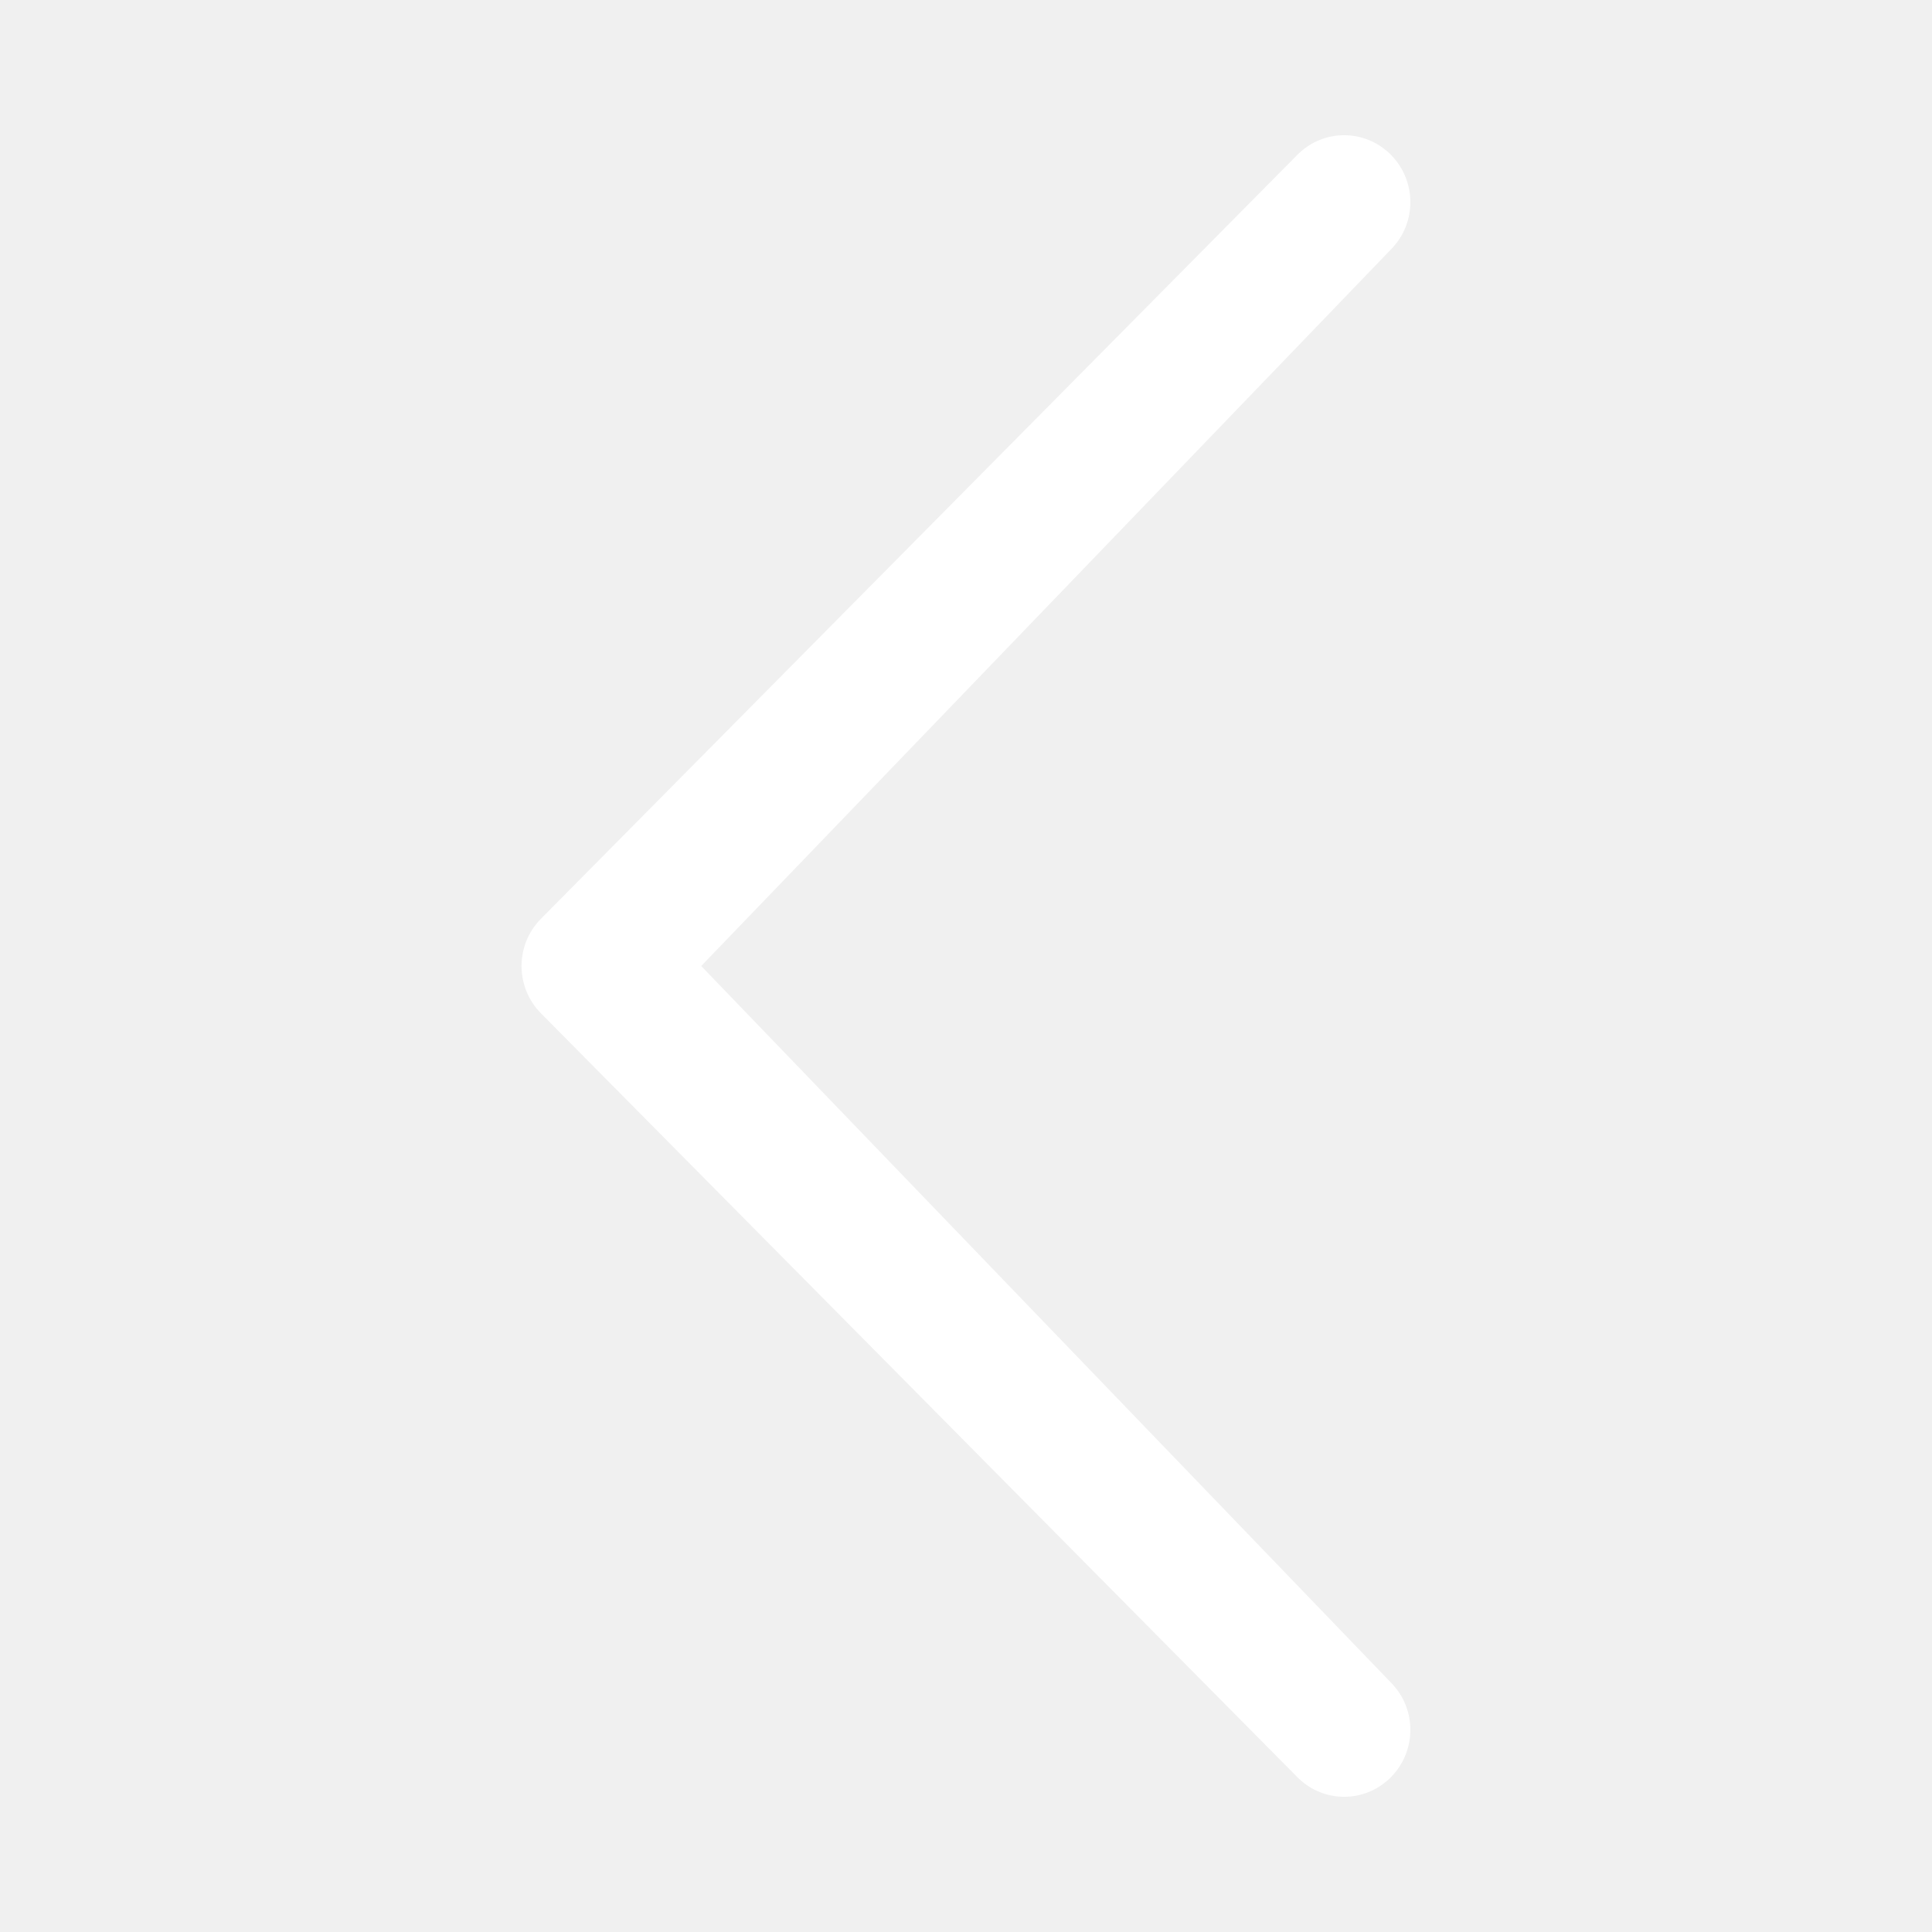
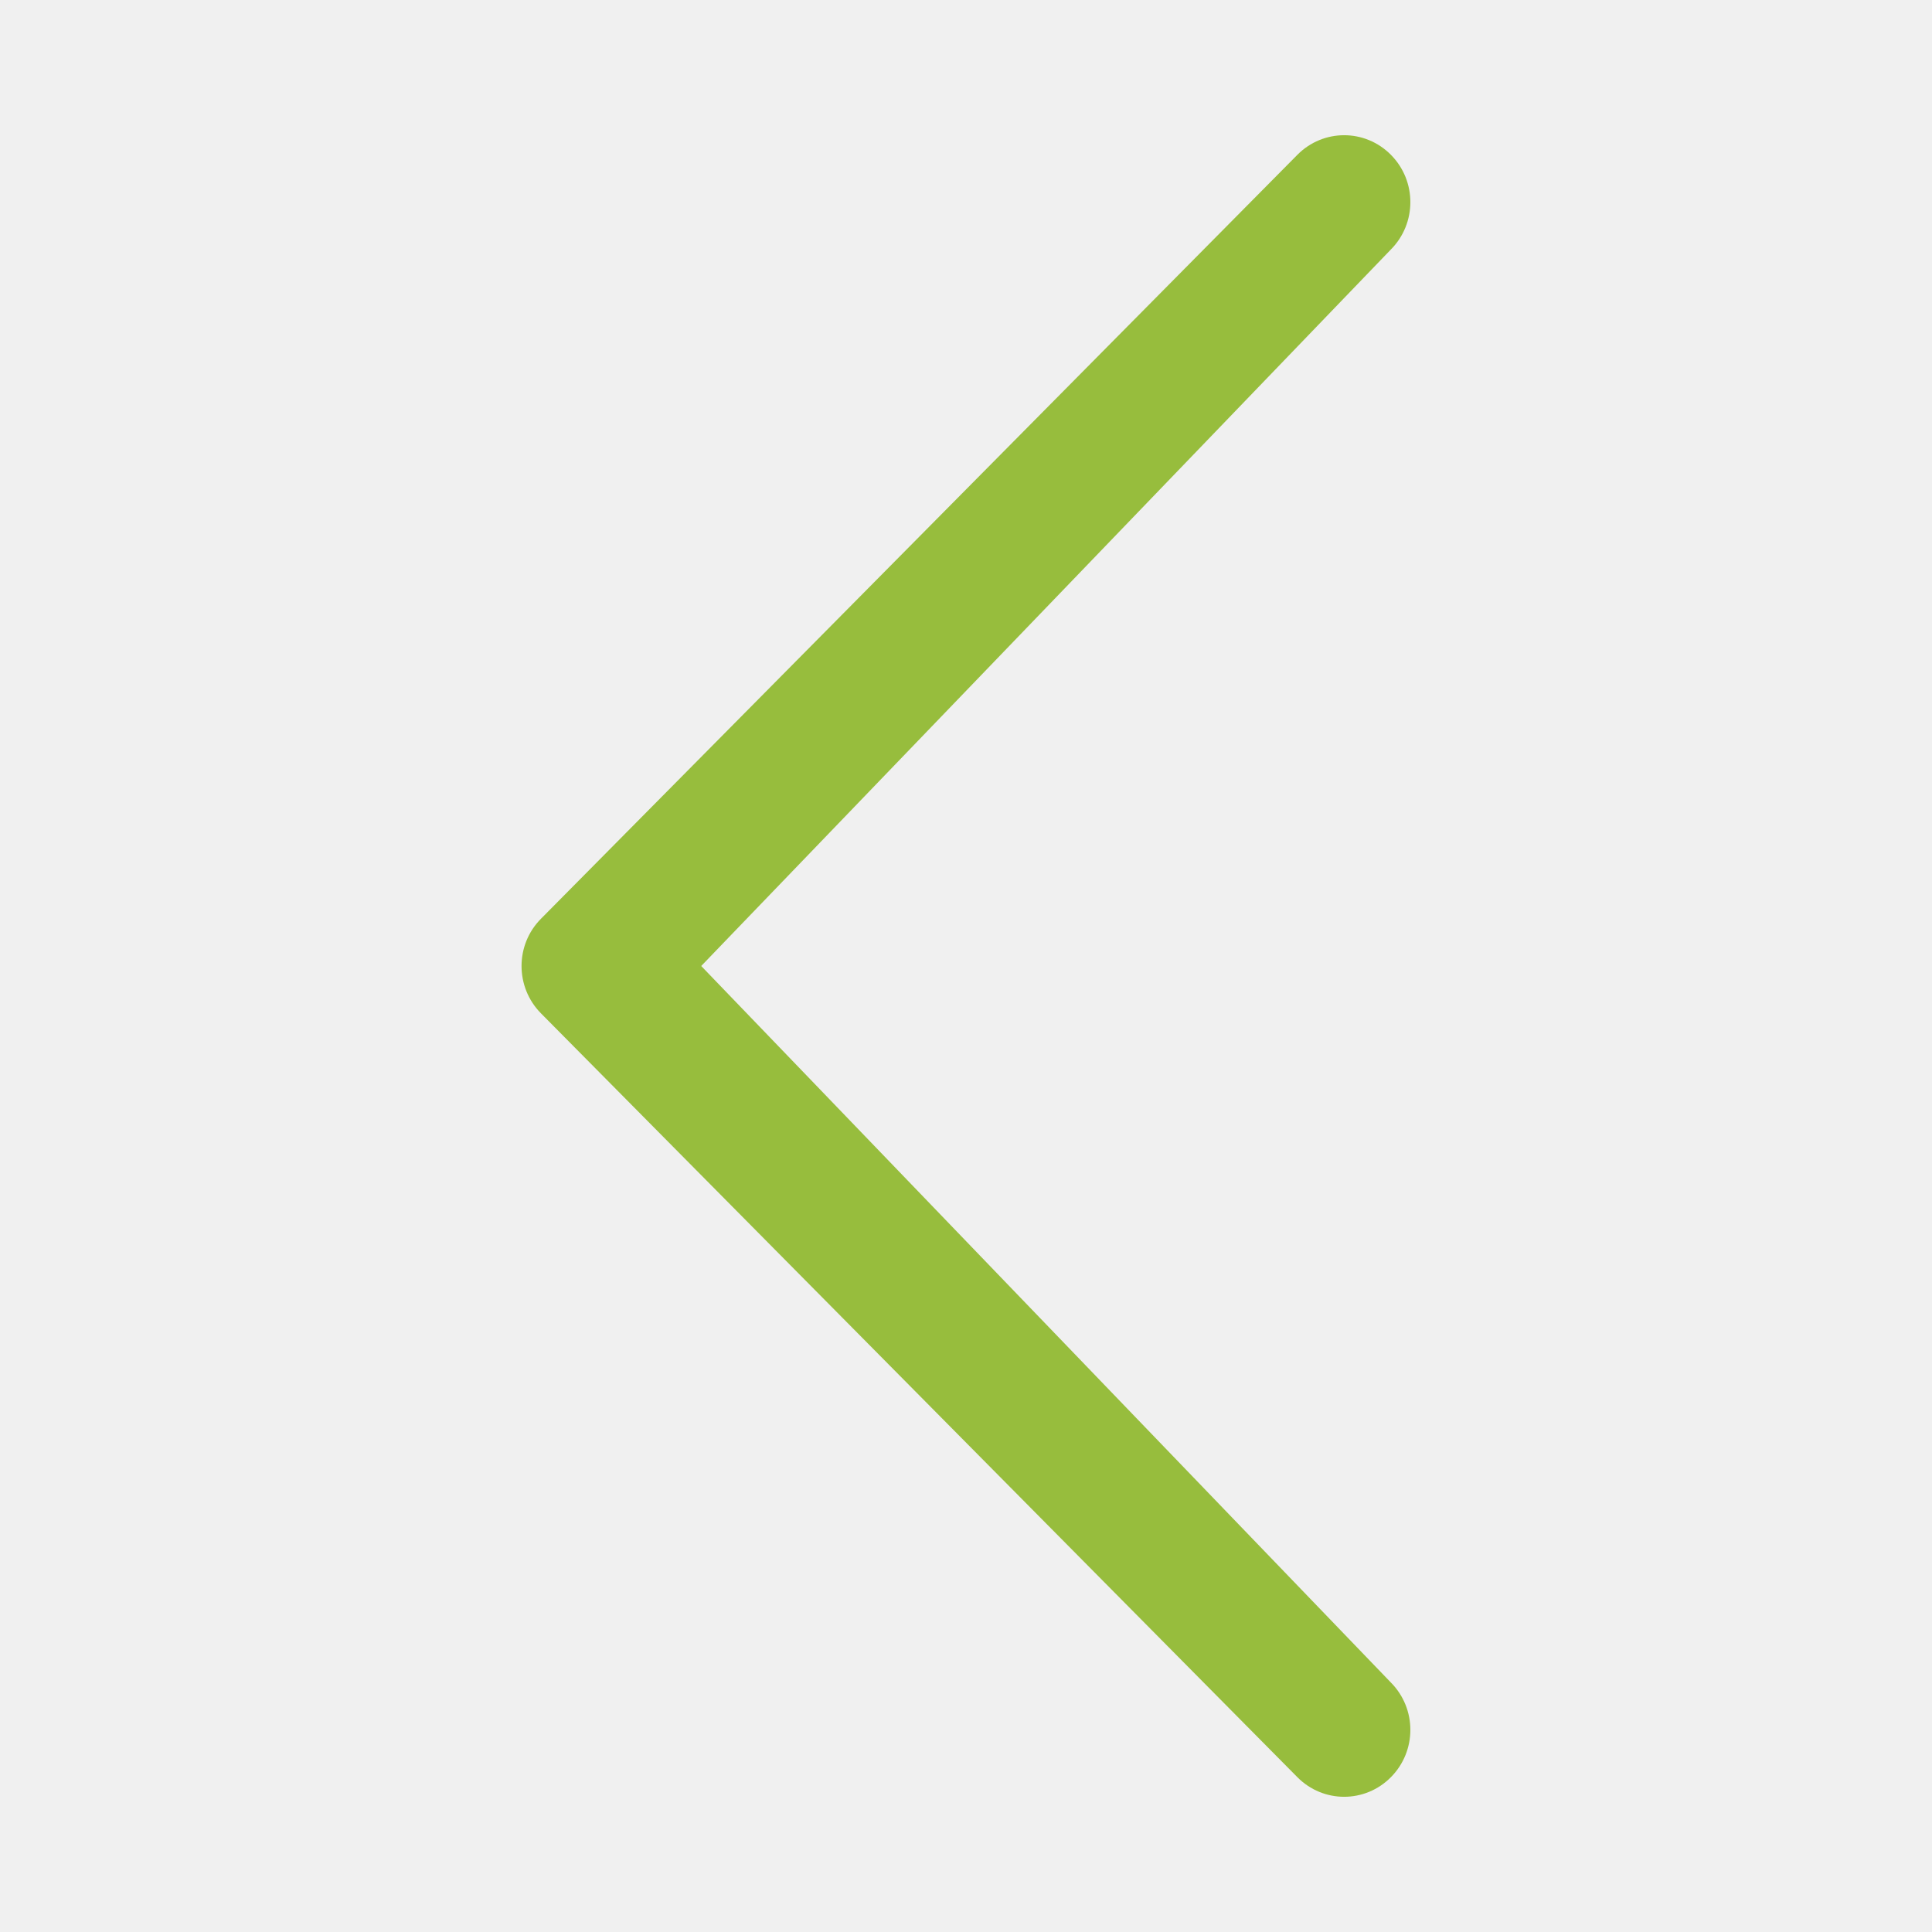
<svg xmlns="http://www.w3.org/2000/svg" version="1.1" width="1024" height="1024" viewBox="0 0 1024 1024">
  <g id="icomoon-ignore">
</g>
-   <path fill="#FFFFFF" d="M737.229 891.802c13.722 13.875 13.722 36.25 0 50.125s-35.891 13.875-49.613 0l-400.896-404.838c-13.722-13.875-13.722-36.301 0-50.125l400.896-404.89c13.722-13.875 35.891-13.875 49.613 0s13.722 36.25 0 50.125l-365.568 379.802 365.568 379.802z" />
+   <path fill="#97bd3d" d="M737.229 891.802c13.722 13.875 13.722 36.25 0 50.125s-35.891 13.875-49.613 0l-400.896-404.838c-13.722-13.875-13.722-36.301 0-50.125l400.896-404.89c13.722-13.875 35.891-13.875 49.613 0s13.722 36.25 0 50.125l-365.568 379.802 365.568 379.802z" />
</svg>
